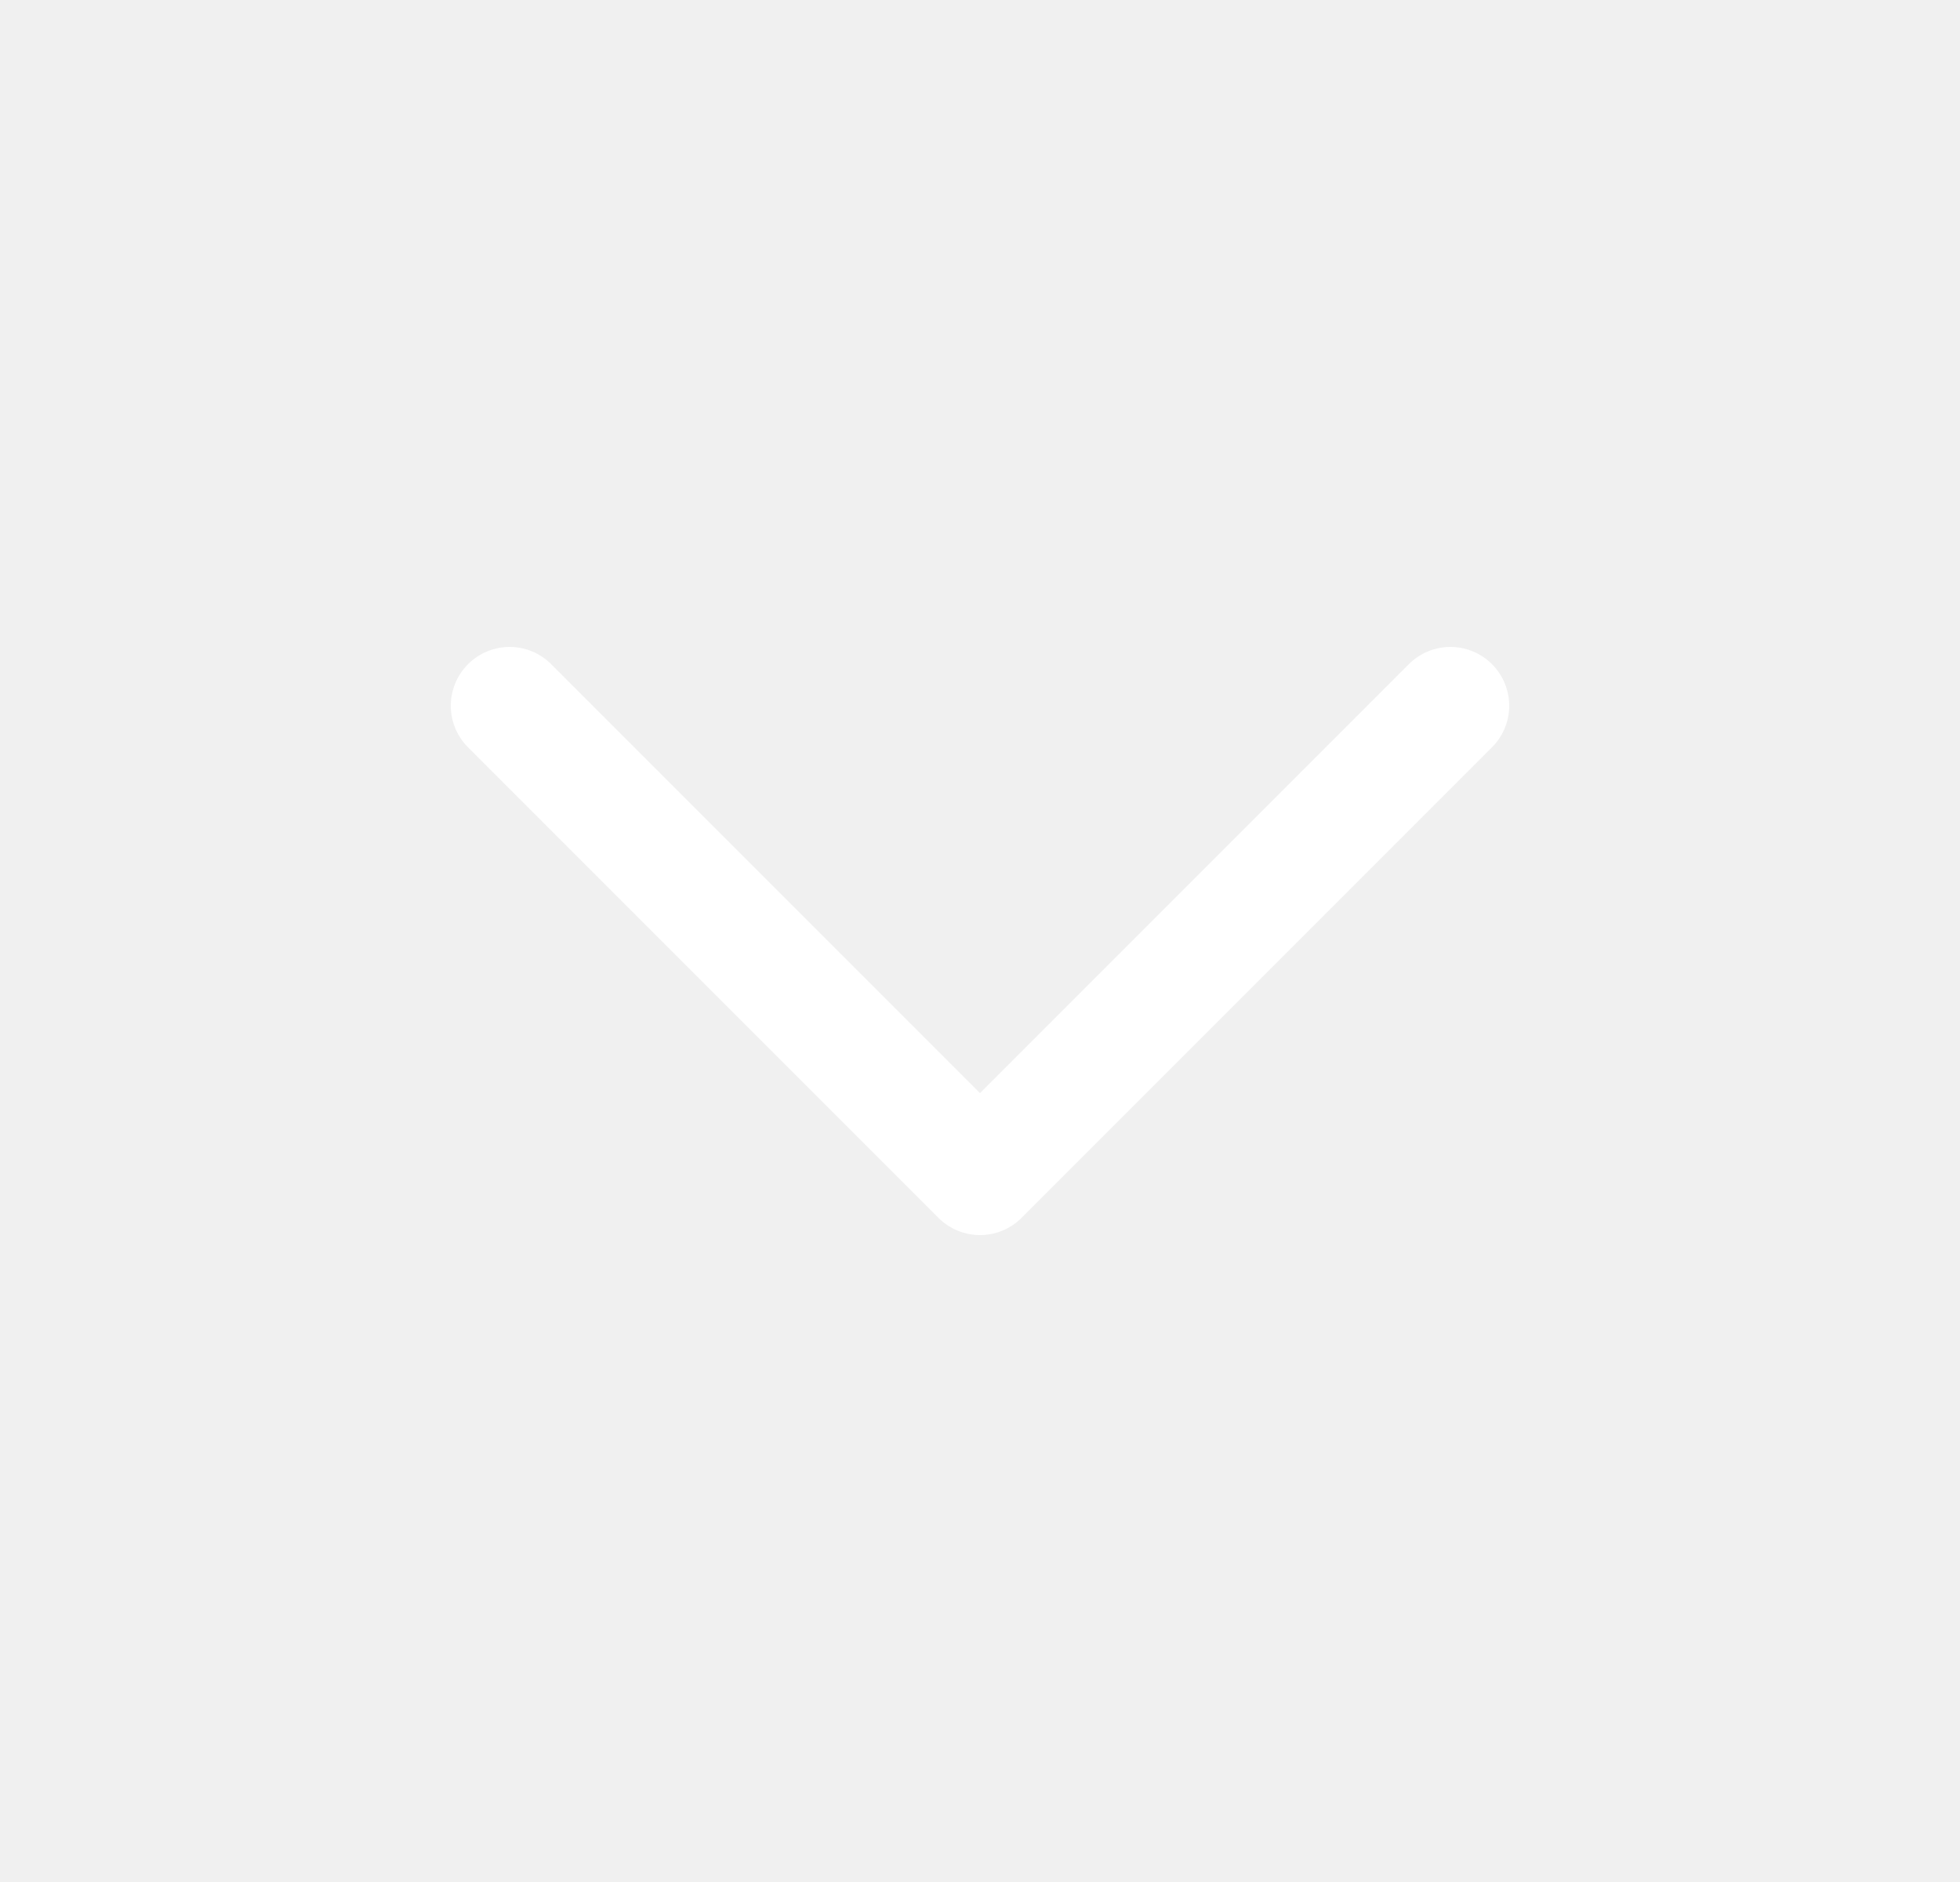
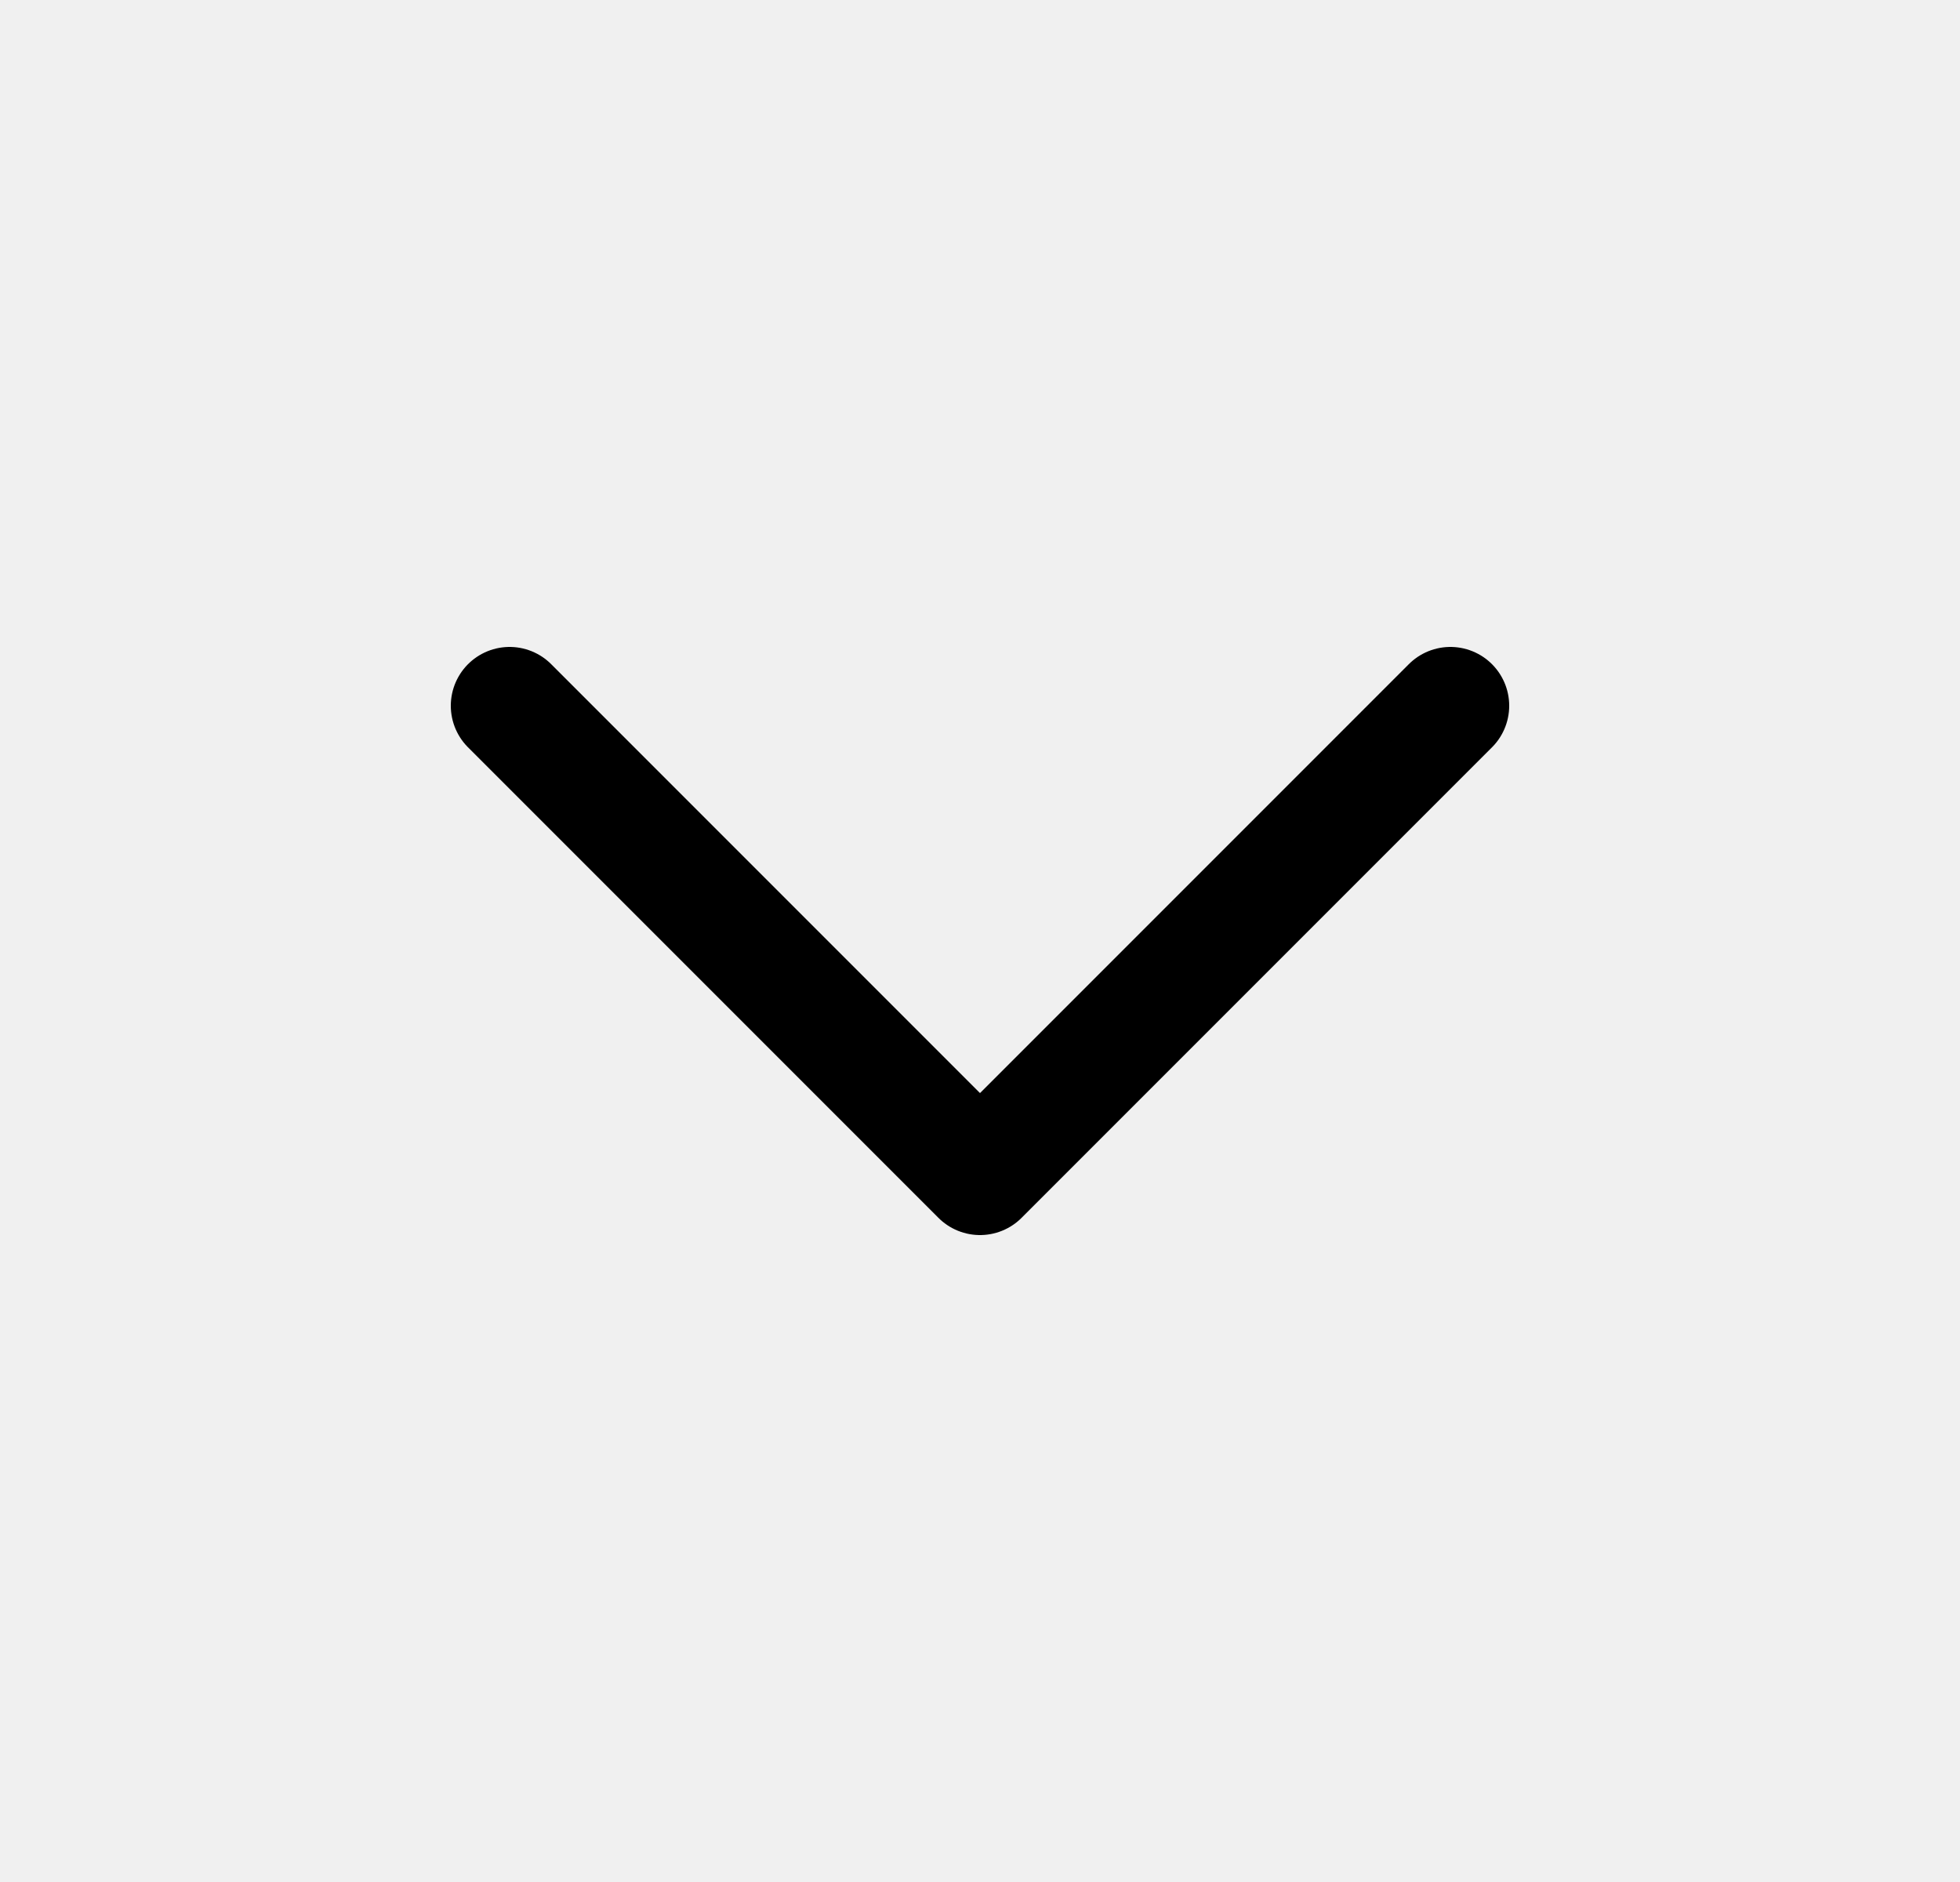
<svg xmlns="http://www.w3.org/2000/svg" width="25" height="24" viewBox="0 0 25 24" fill="none">
-   <path d="M6.5 9L12.5 15L18.5 9" stroke="white" stroke-width="1.5" stroke-linecap="round" stroke-linejoin="round" />
+   <path d="M6.5 9L12.5 15L18.5 9" stroke="currentColor" stroke-width="1.5" stroke-linecap="round" stroke-linejoin="round" />
</svg>
